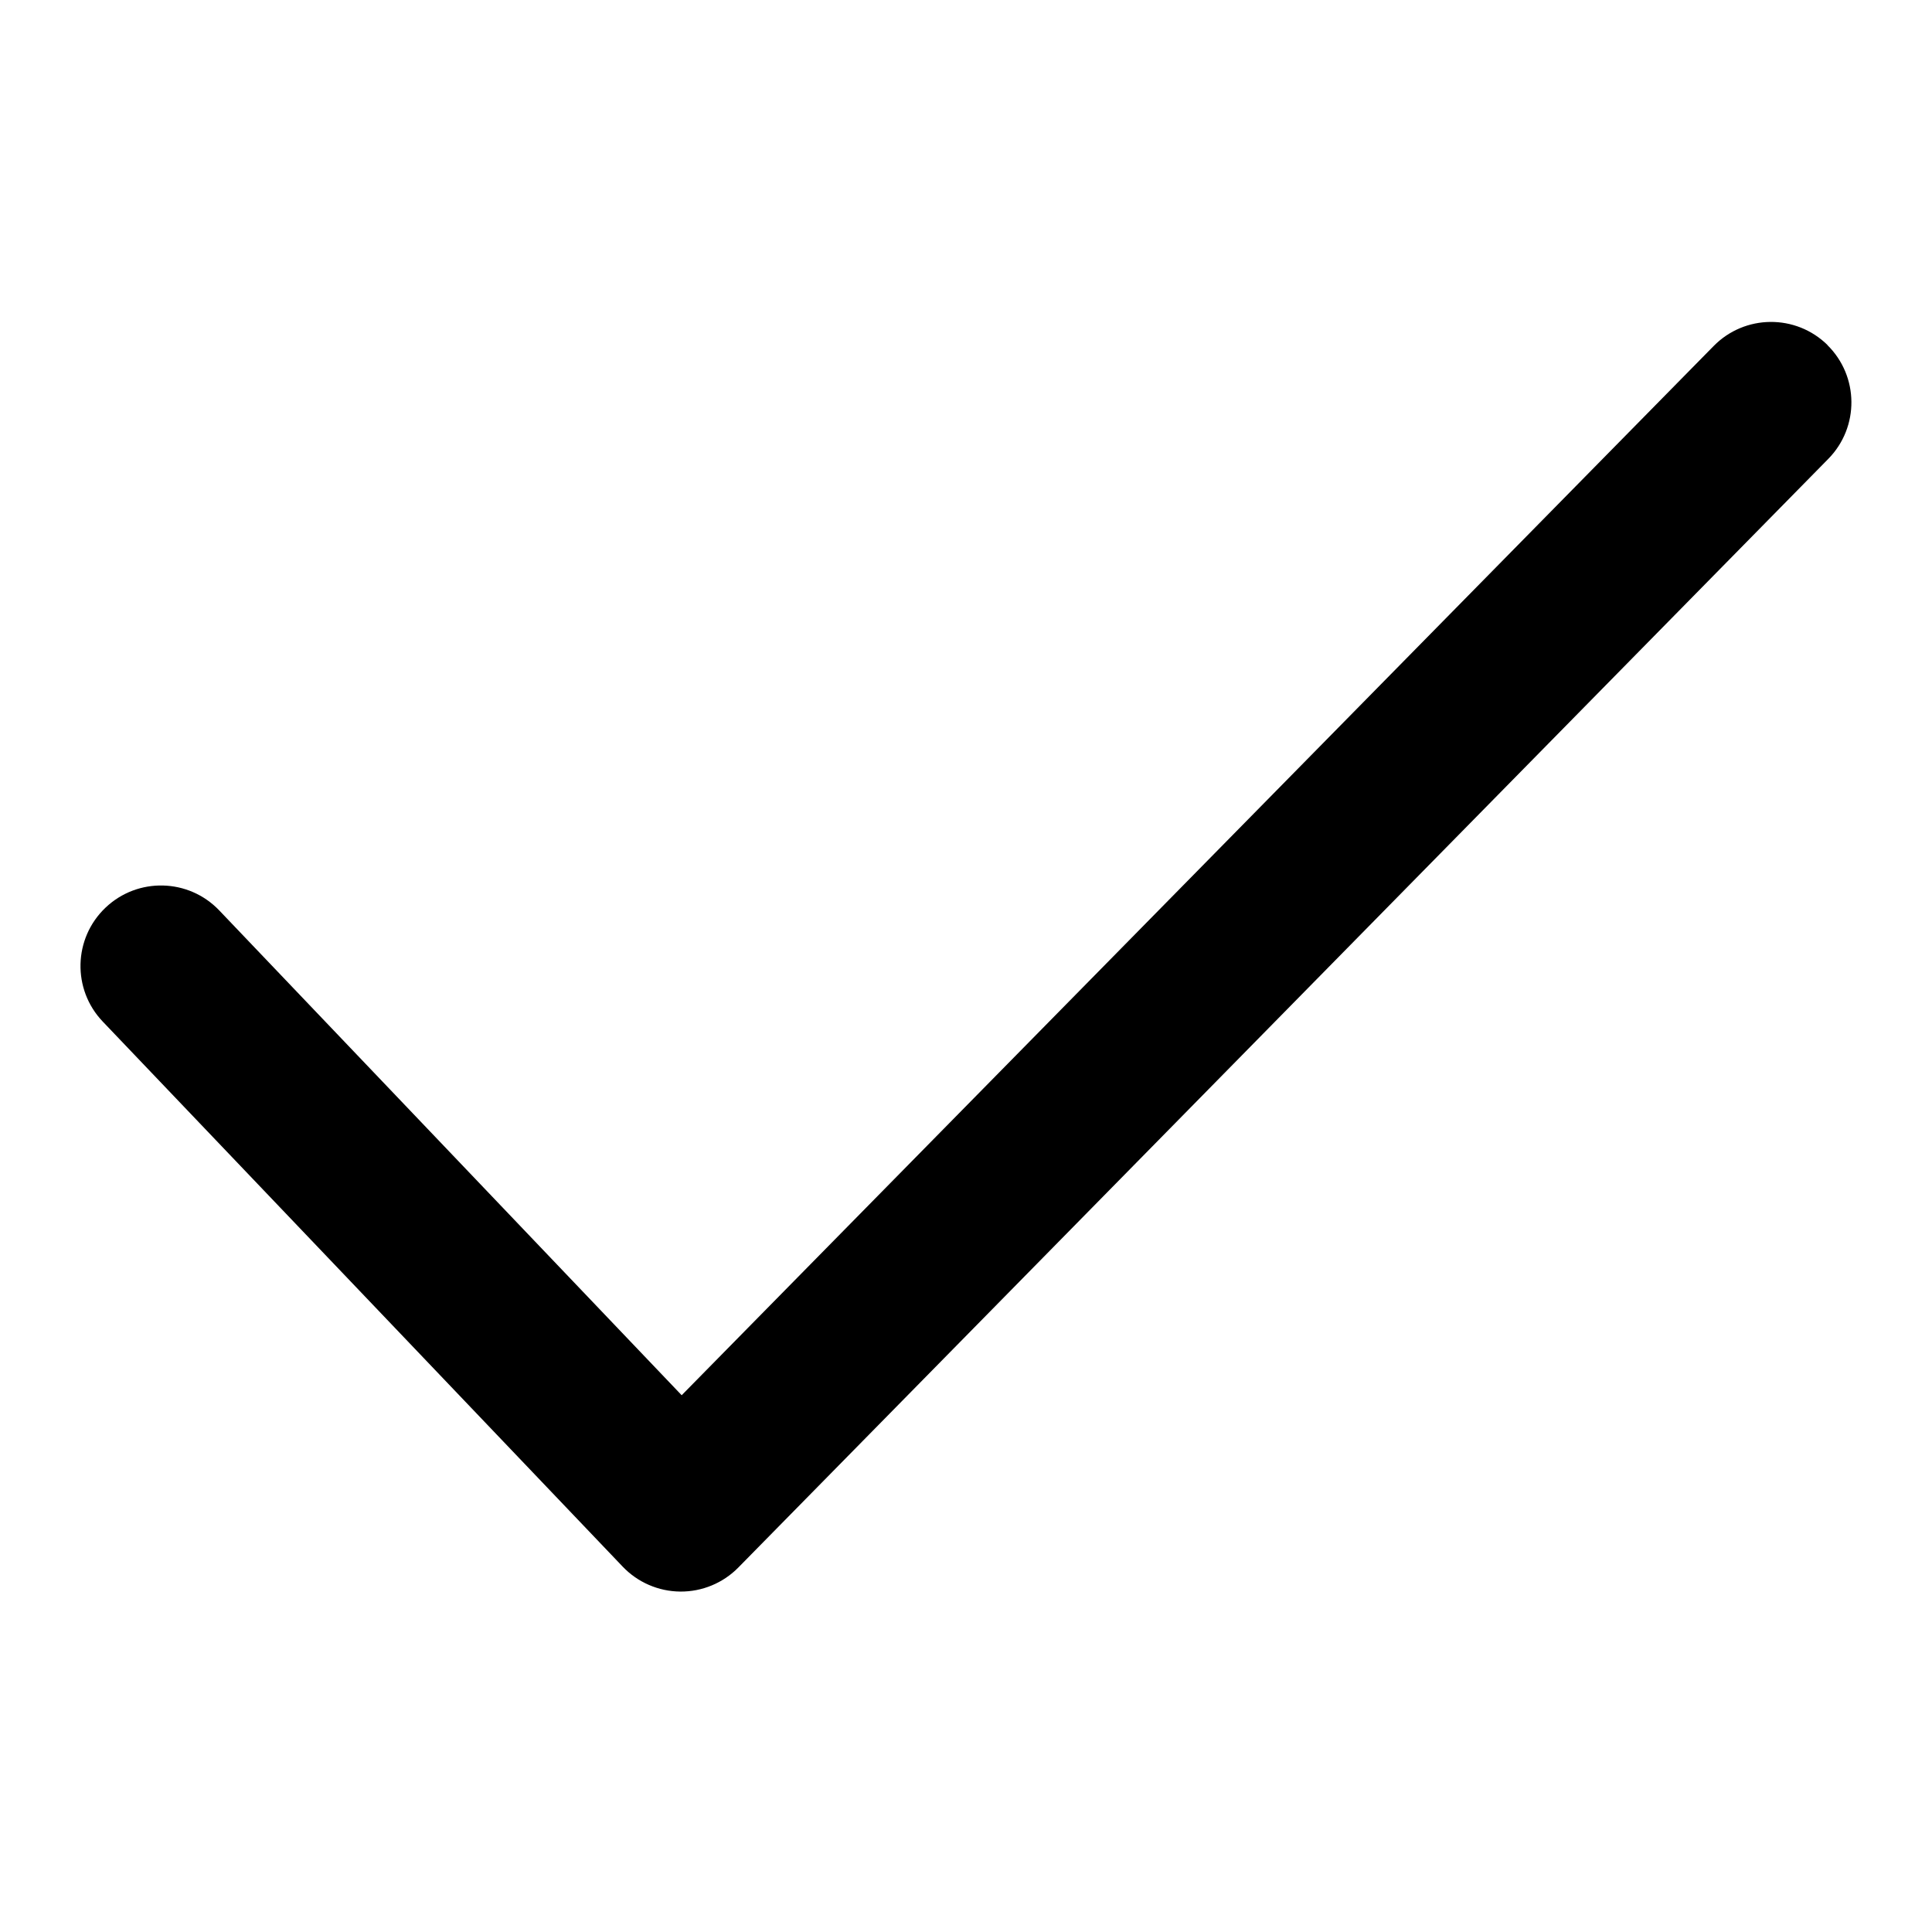
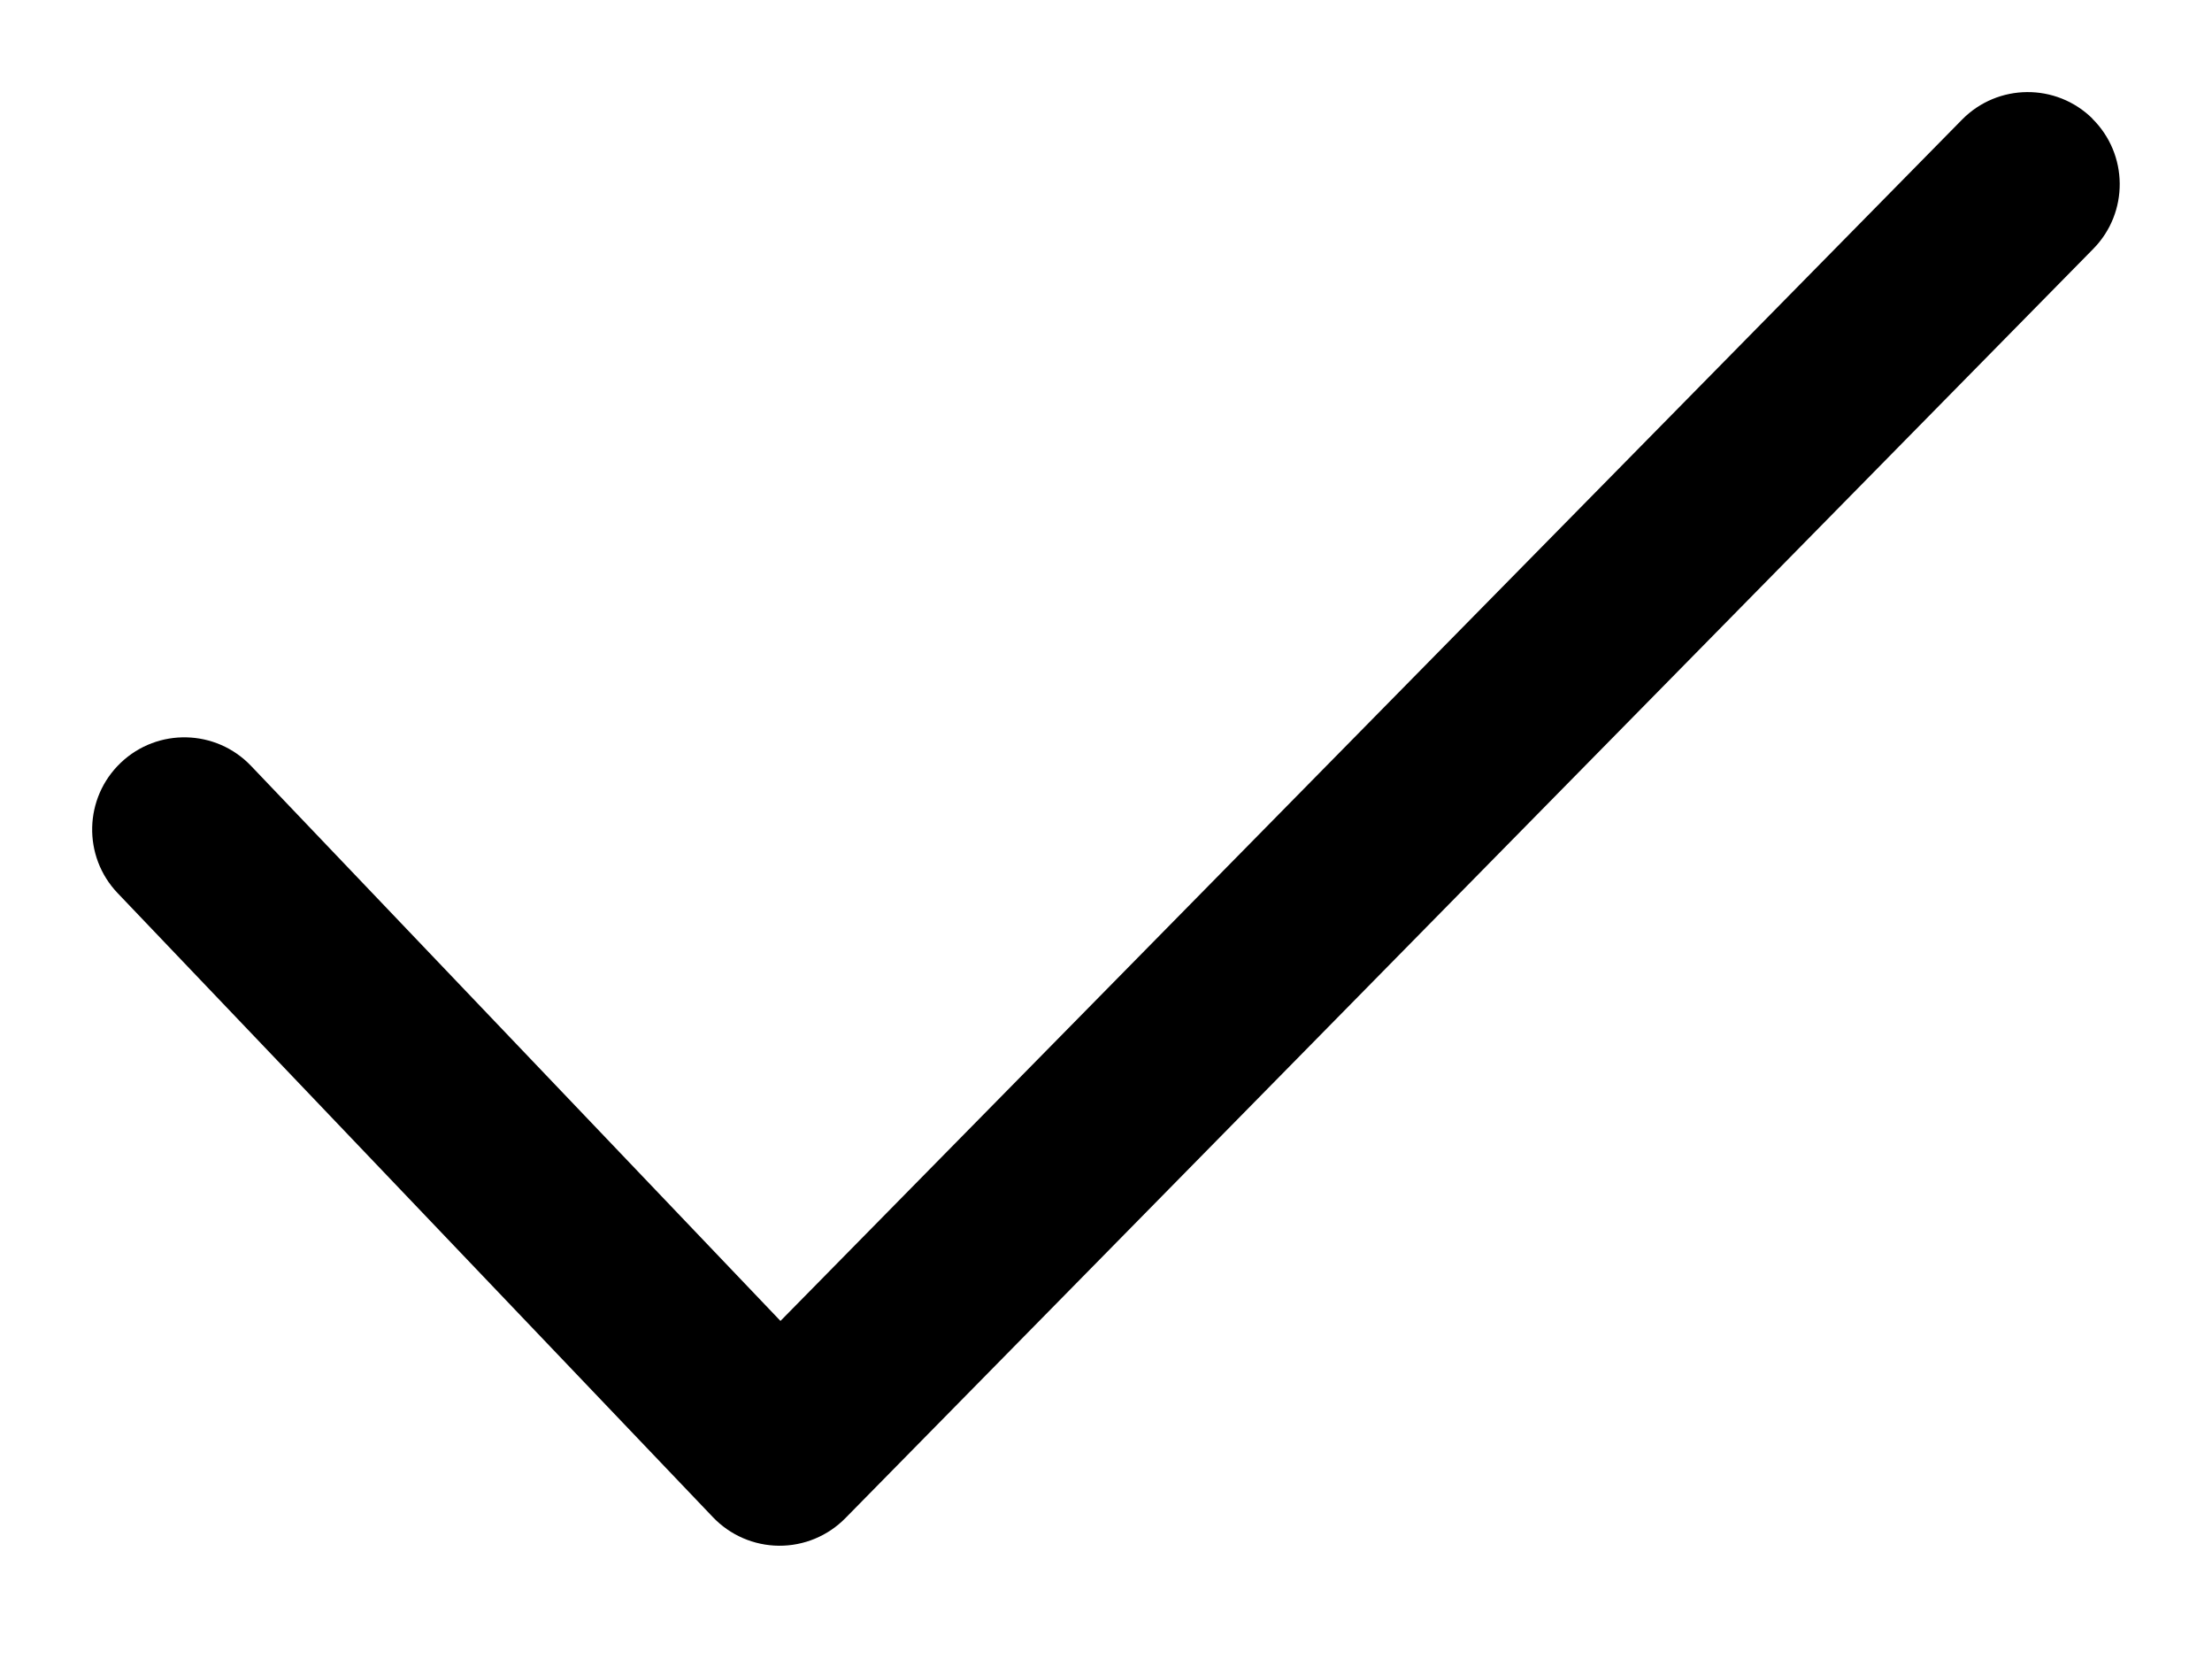
- <svg xmlns="http://www.w3.org/2000/svg" class="icon icon-checkmark color-foreground-{{ settings.accent_icons }}" aria-hidden="true" focusable="false" viewBox="0 0 12 9" fill="none" width="16px" height="16px">
+ <svg xmlns="http://www.w3.org/2000/svg" class="icon icon-checkmark color-foreground-{{ settings.accent_icons }}" aria-hidden="true" focusable="false" viewBox="0 0 12 9" fill="none">
  <path fill-rule="evenodd" clip-rule="evenodd" d="M11.35.643a.5.5 0 01.006.707l-6.77 6.886a.5.5 0 01-.719-.006L.638 4.845a.5.5 0 11.724-.69l2.872 3.011 6.41-6.517a.5.5 0 01.707-.006h-.001z" fill="currentColor" />
</svg>
